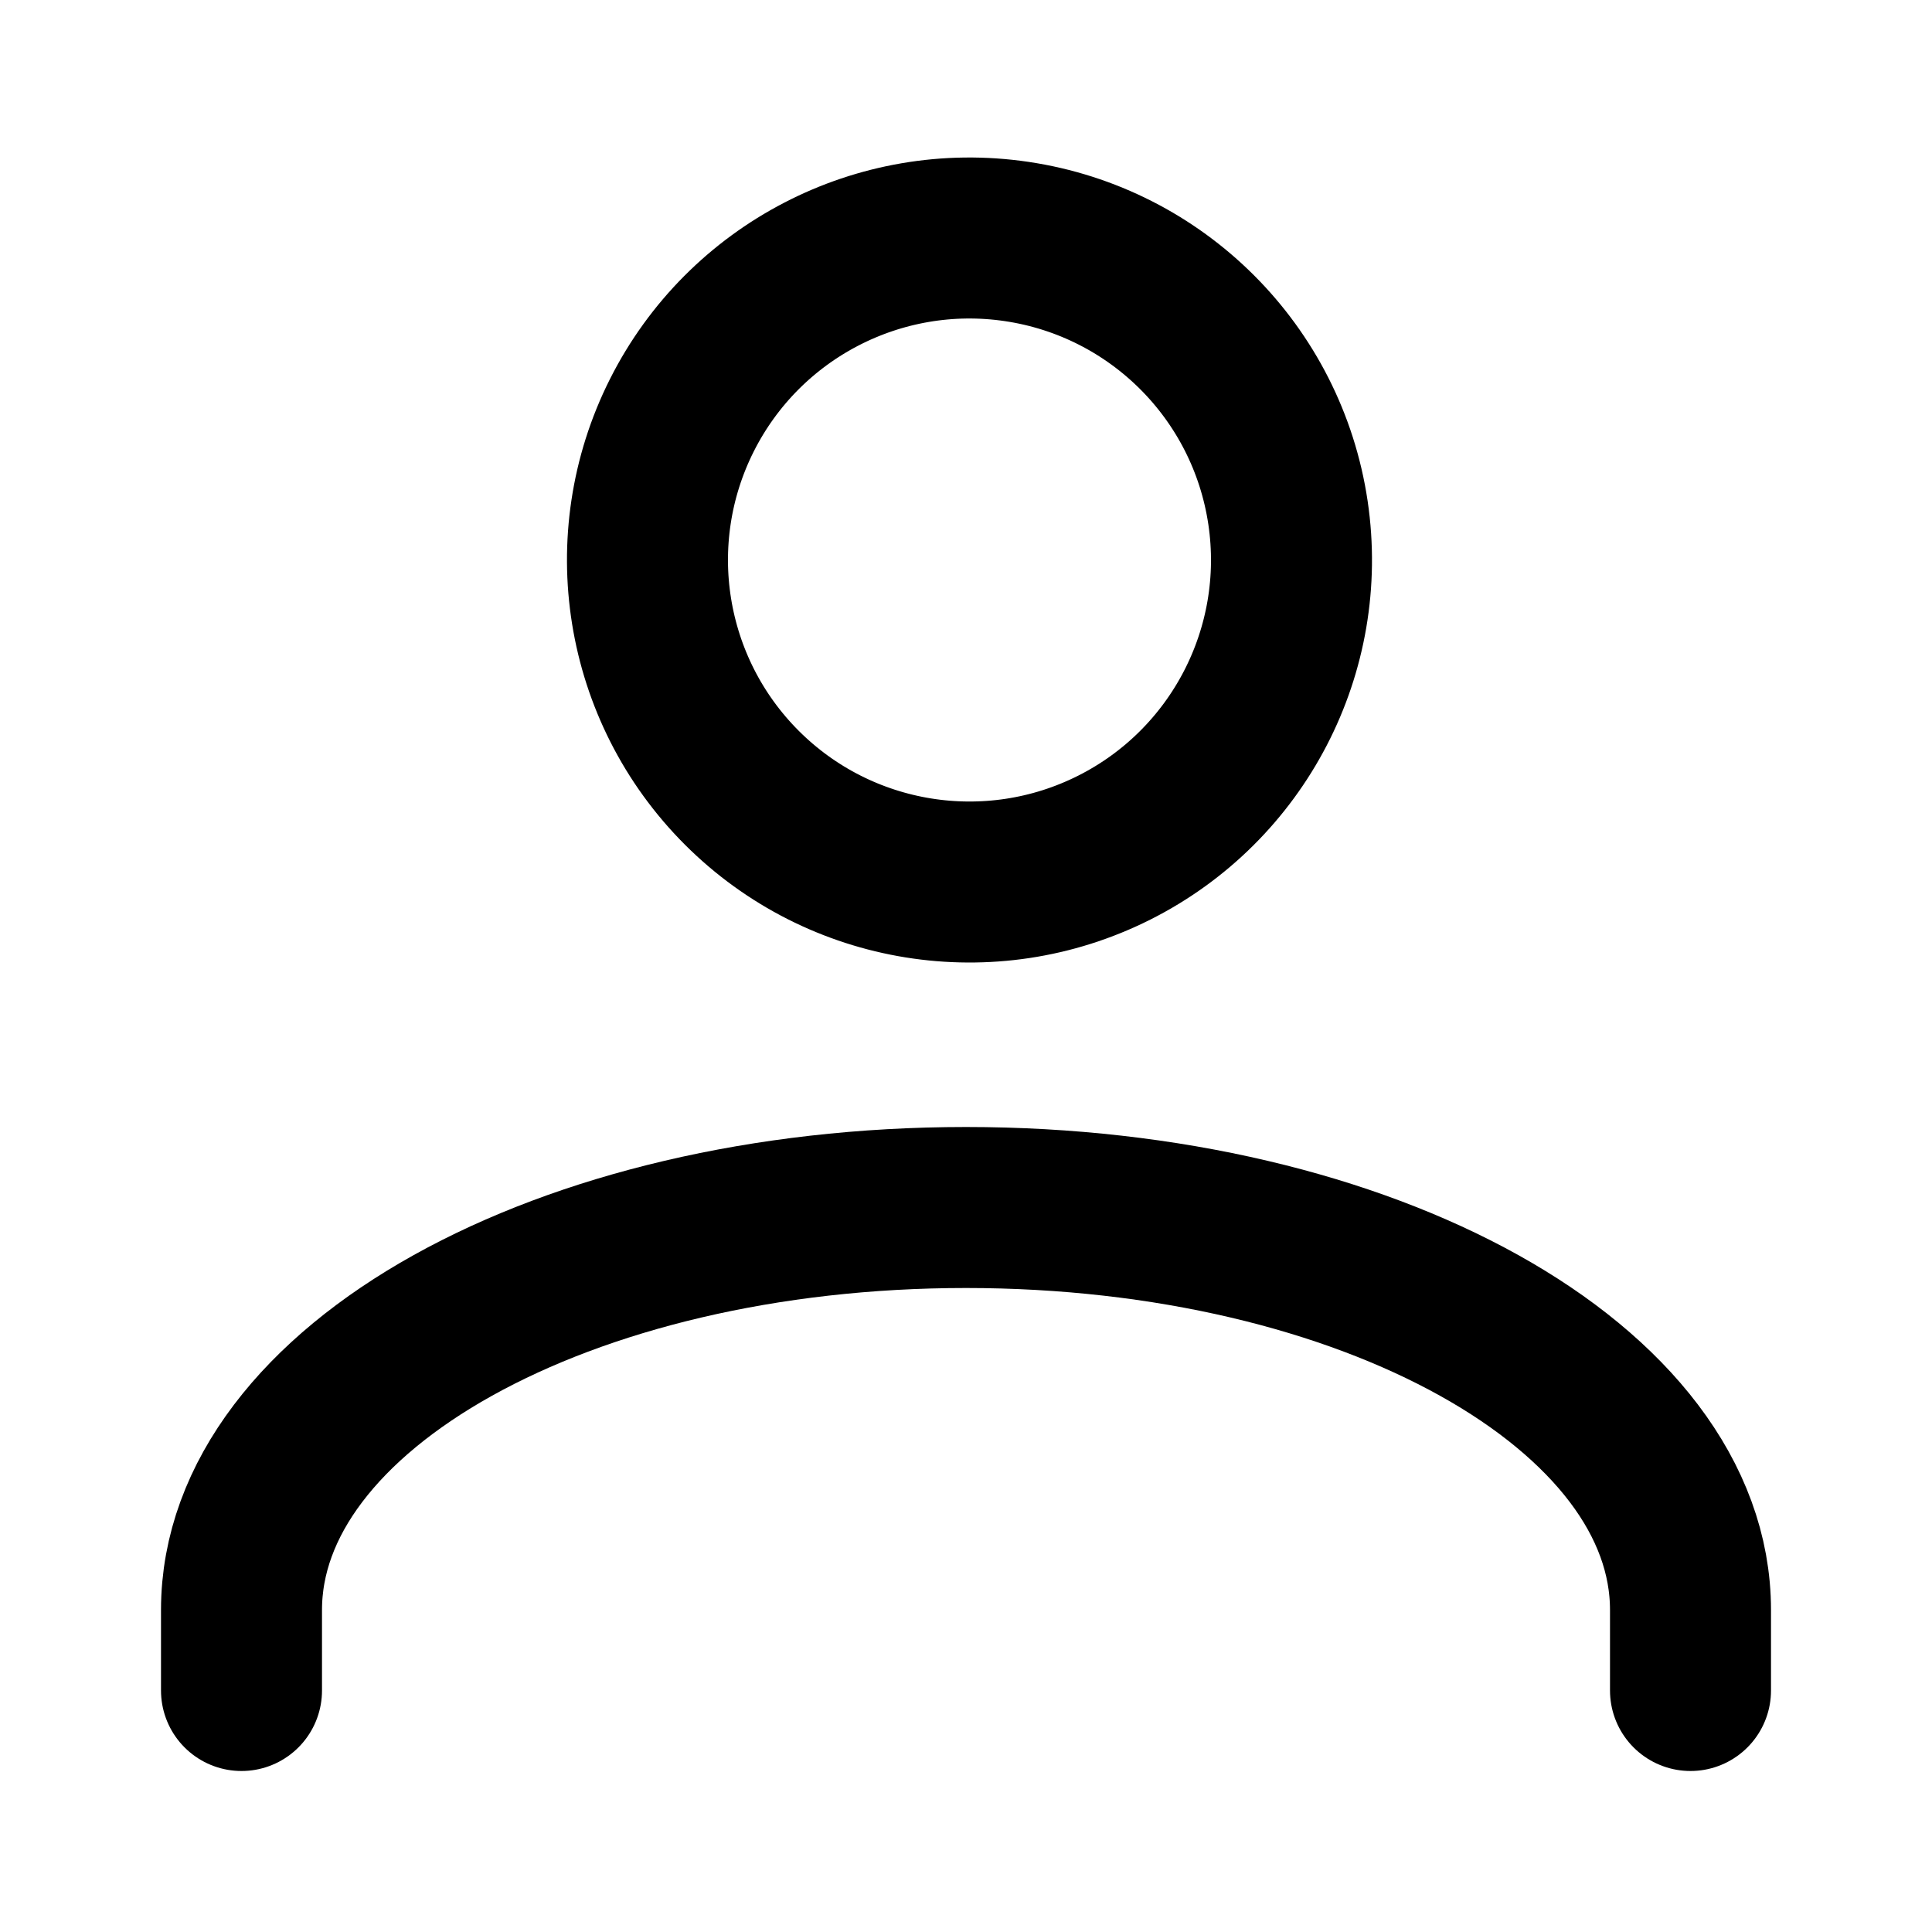
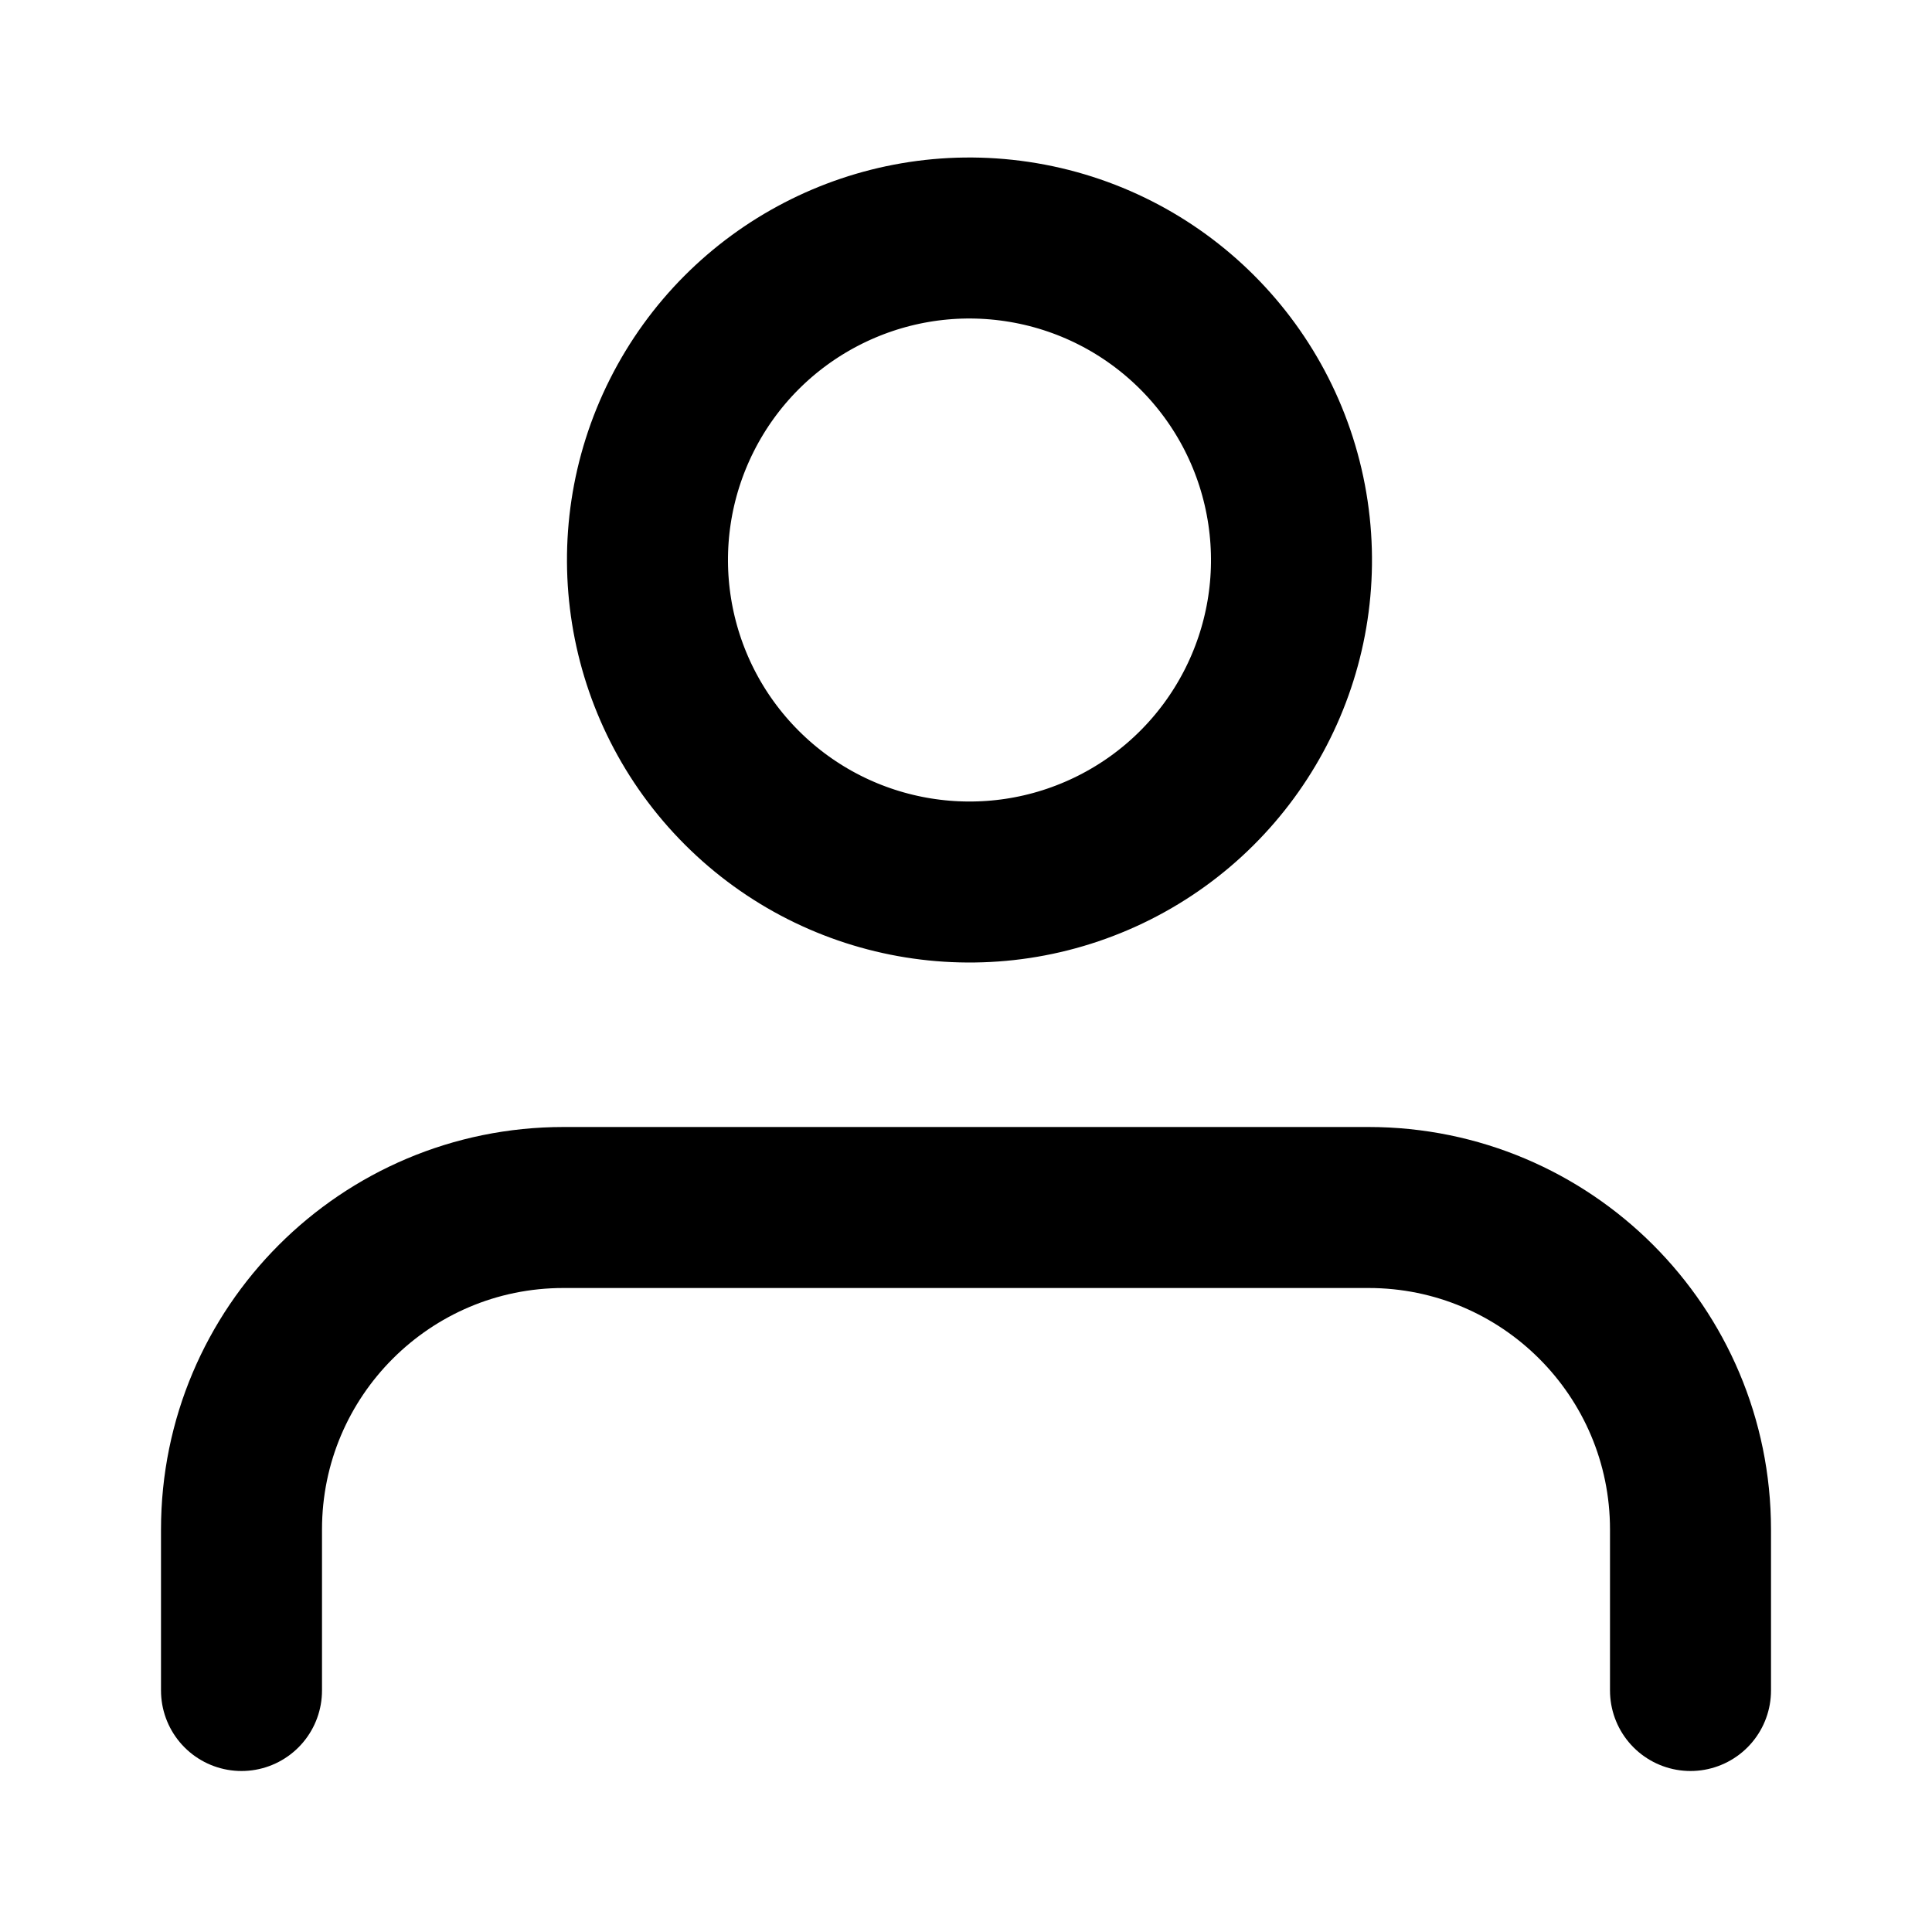
- <svg xmlns="http://www.w3.org/2000/svg" width="24" height="24" viewBox="0 0 24 24" fill="none" stroke="#000" stroke-width="2" stroke-linecap="round" stroke-linejoin="round">
-   <path d="M21 21v-1c0-2.76-4-5-9-5s-9 2.24-9 5v1M16 6.37A4 4 0 1 1 12.63 3 4 4 0 0 1 16 6.37z" />
+ <svg xmlns="http://www.w3.org/2000/svg" width="24" height="24" viewBox="0 0 24 24">
+   <path d="M16 6.37A4 4 0 1 1 12.63 3 4 4 0 0 1 16 6.37zM3 21v-2a4 4 0 0 1 4-4h10a4 4 0 0 1 4 4v2" fill="none" stroke="#000" stroke-linecap="round" stroke-linejoin="round" stroke-width="2" />
</svg>
